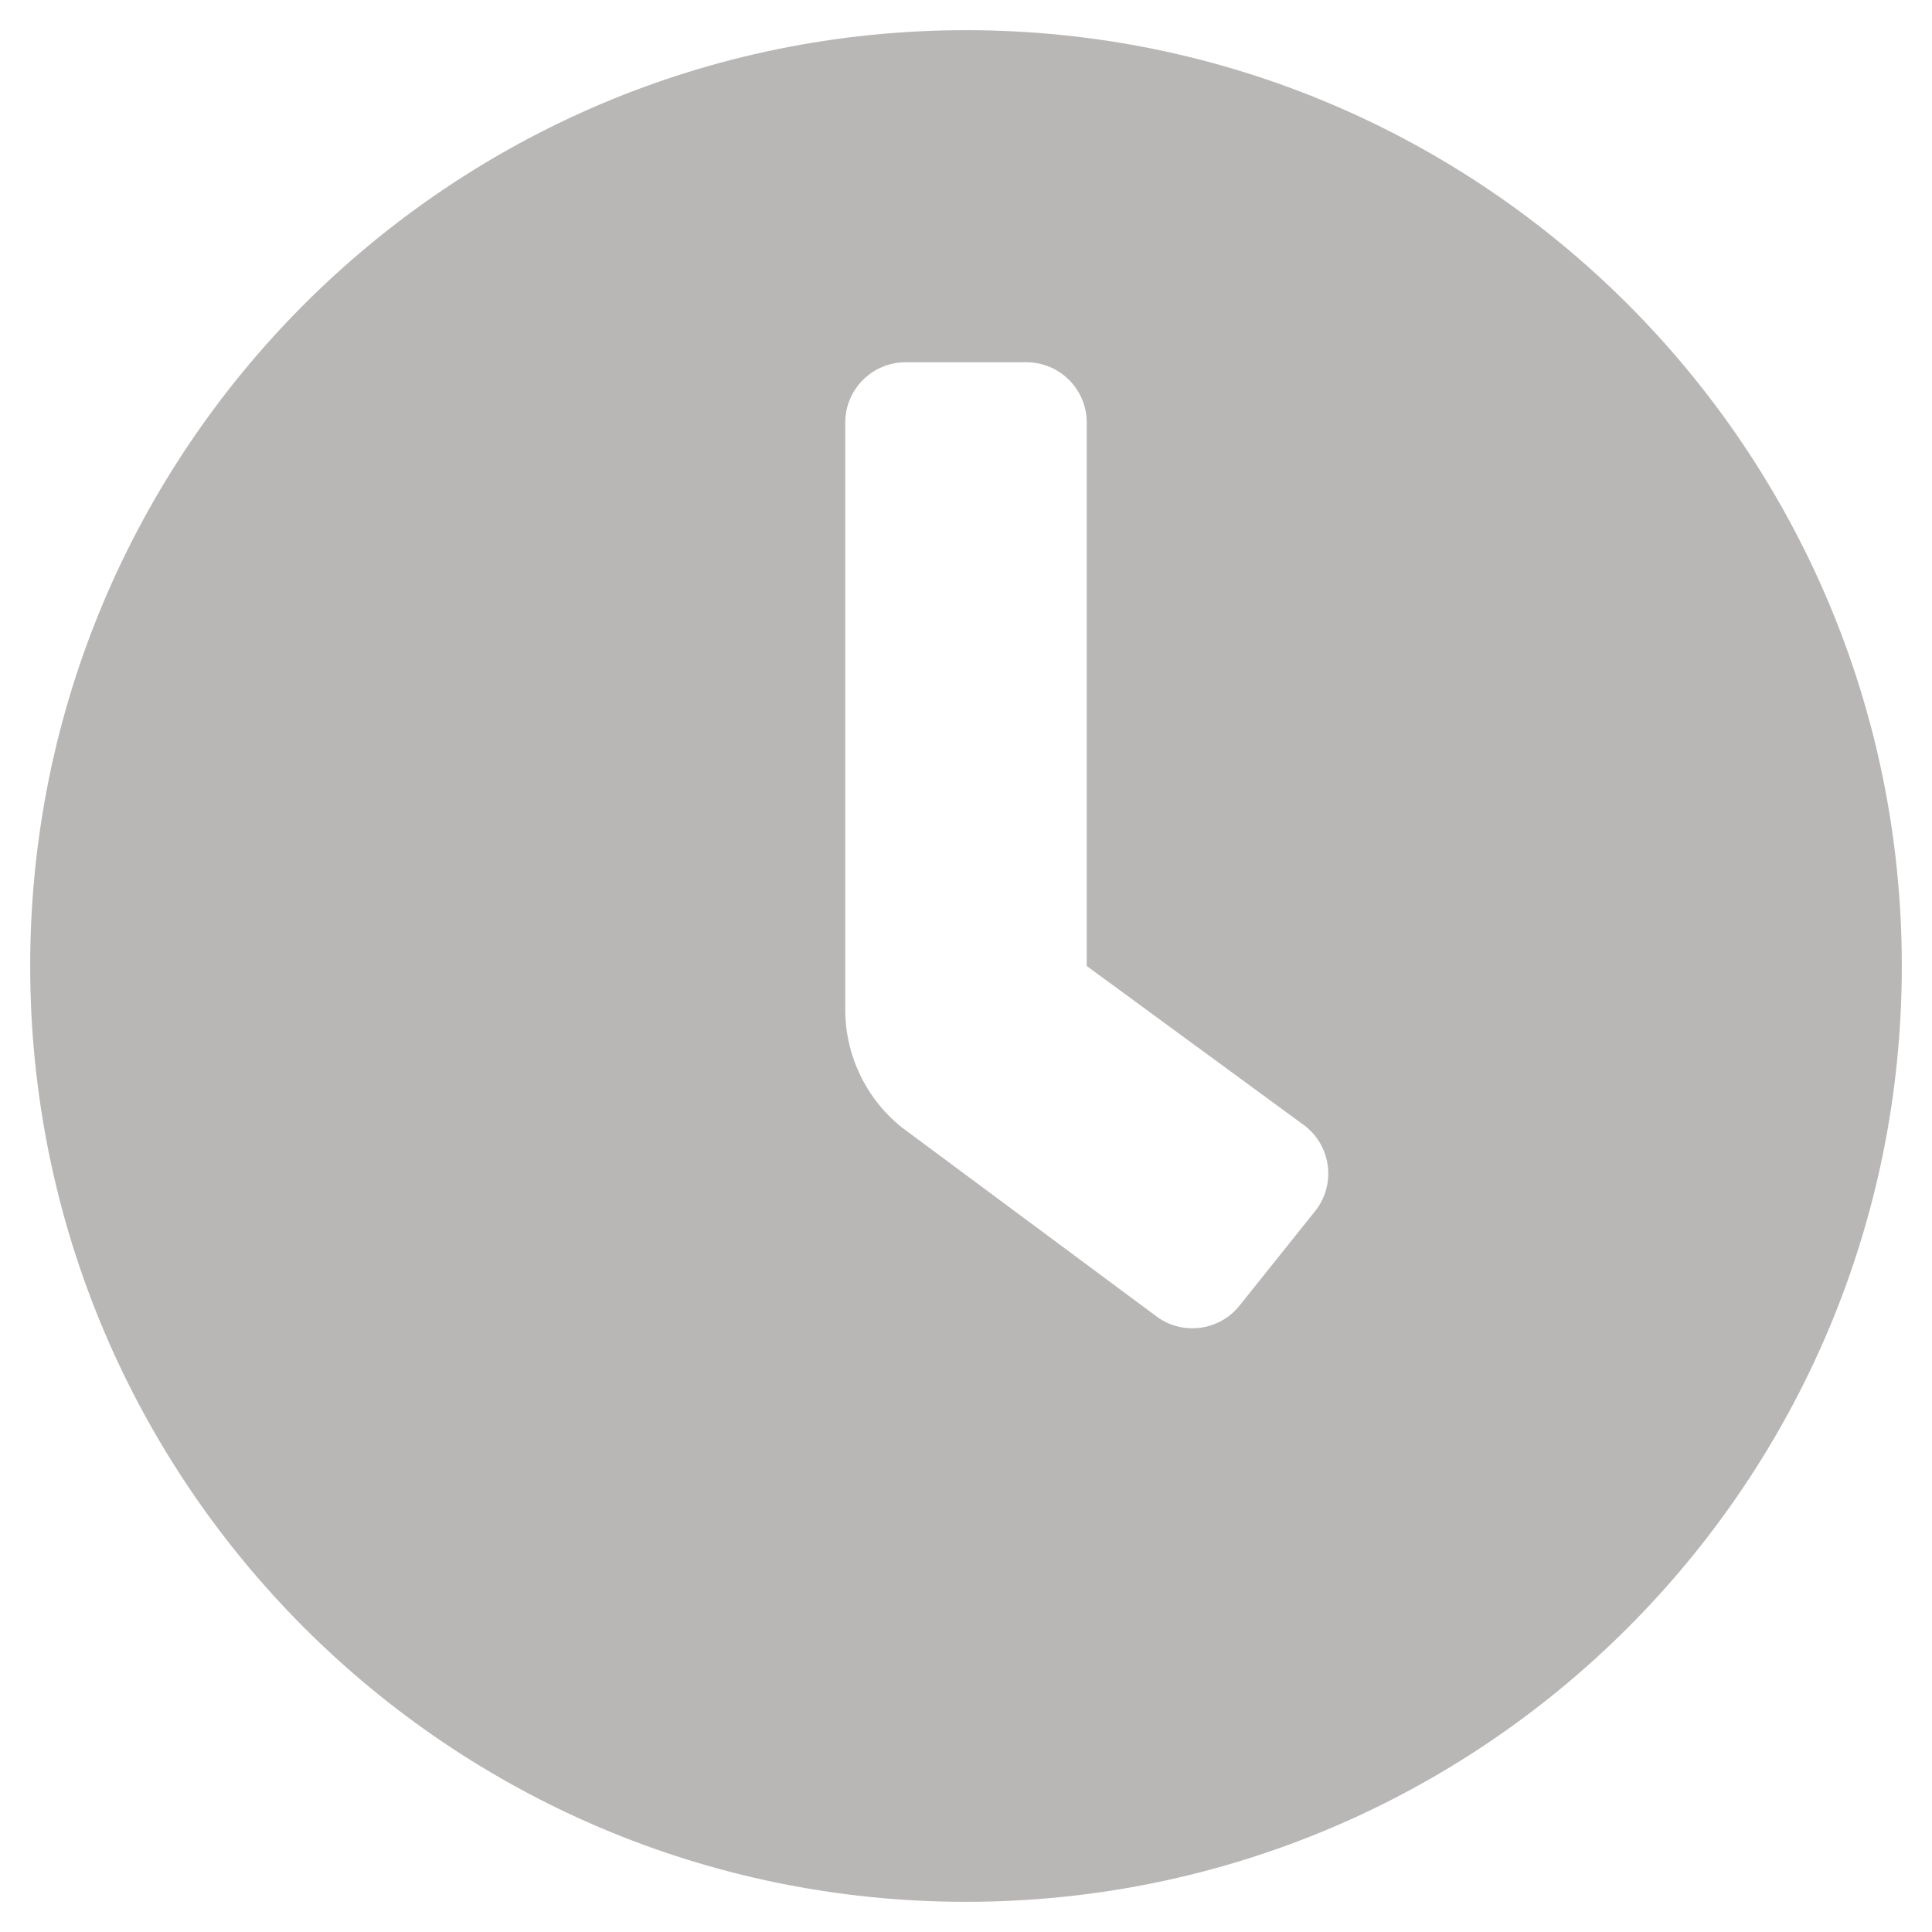
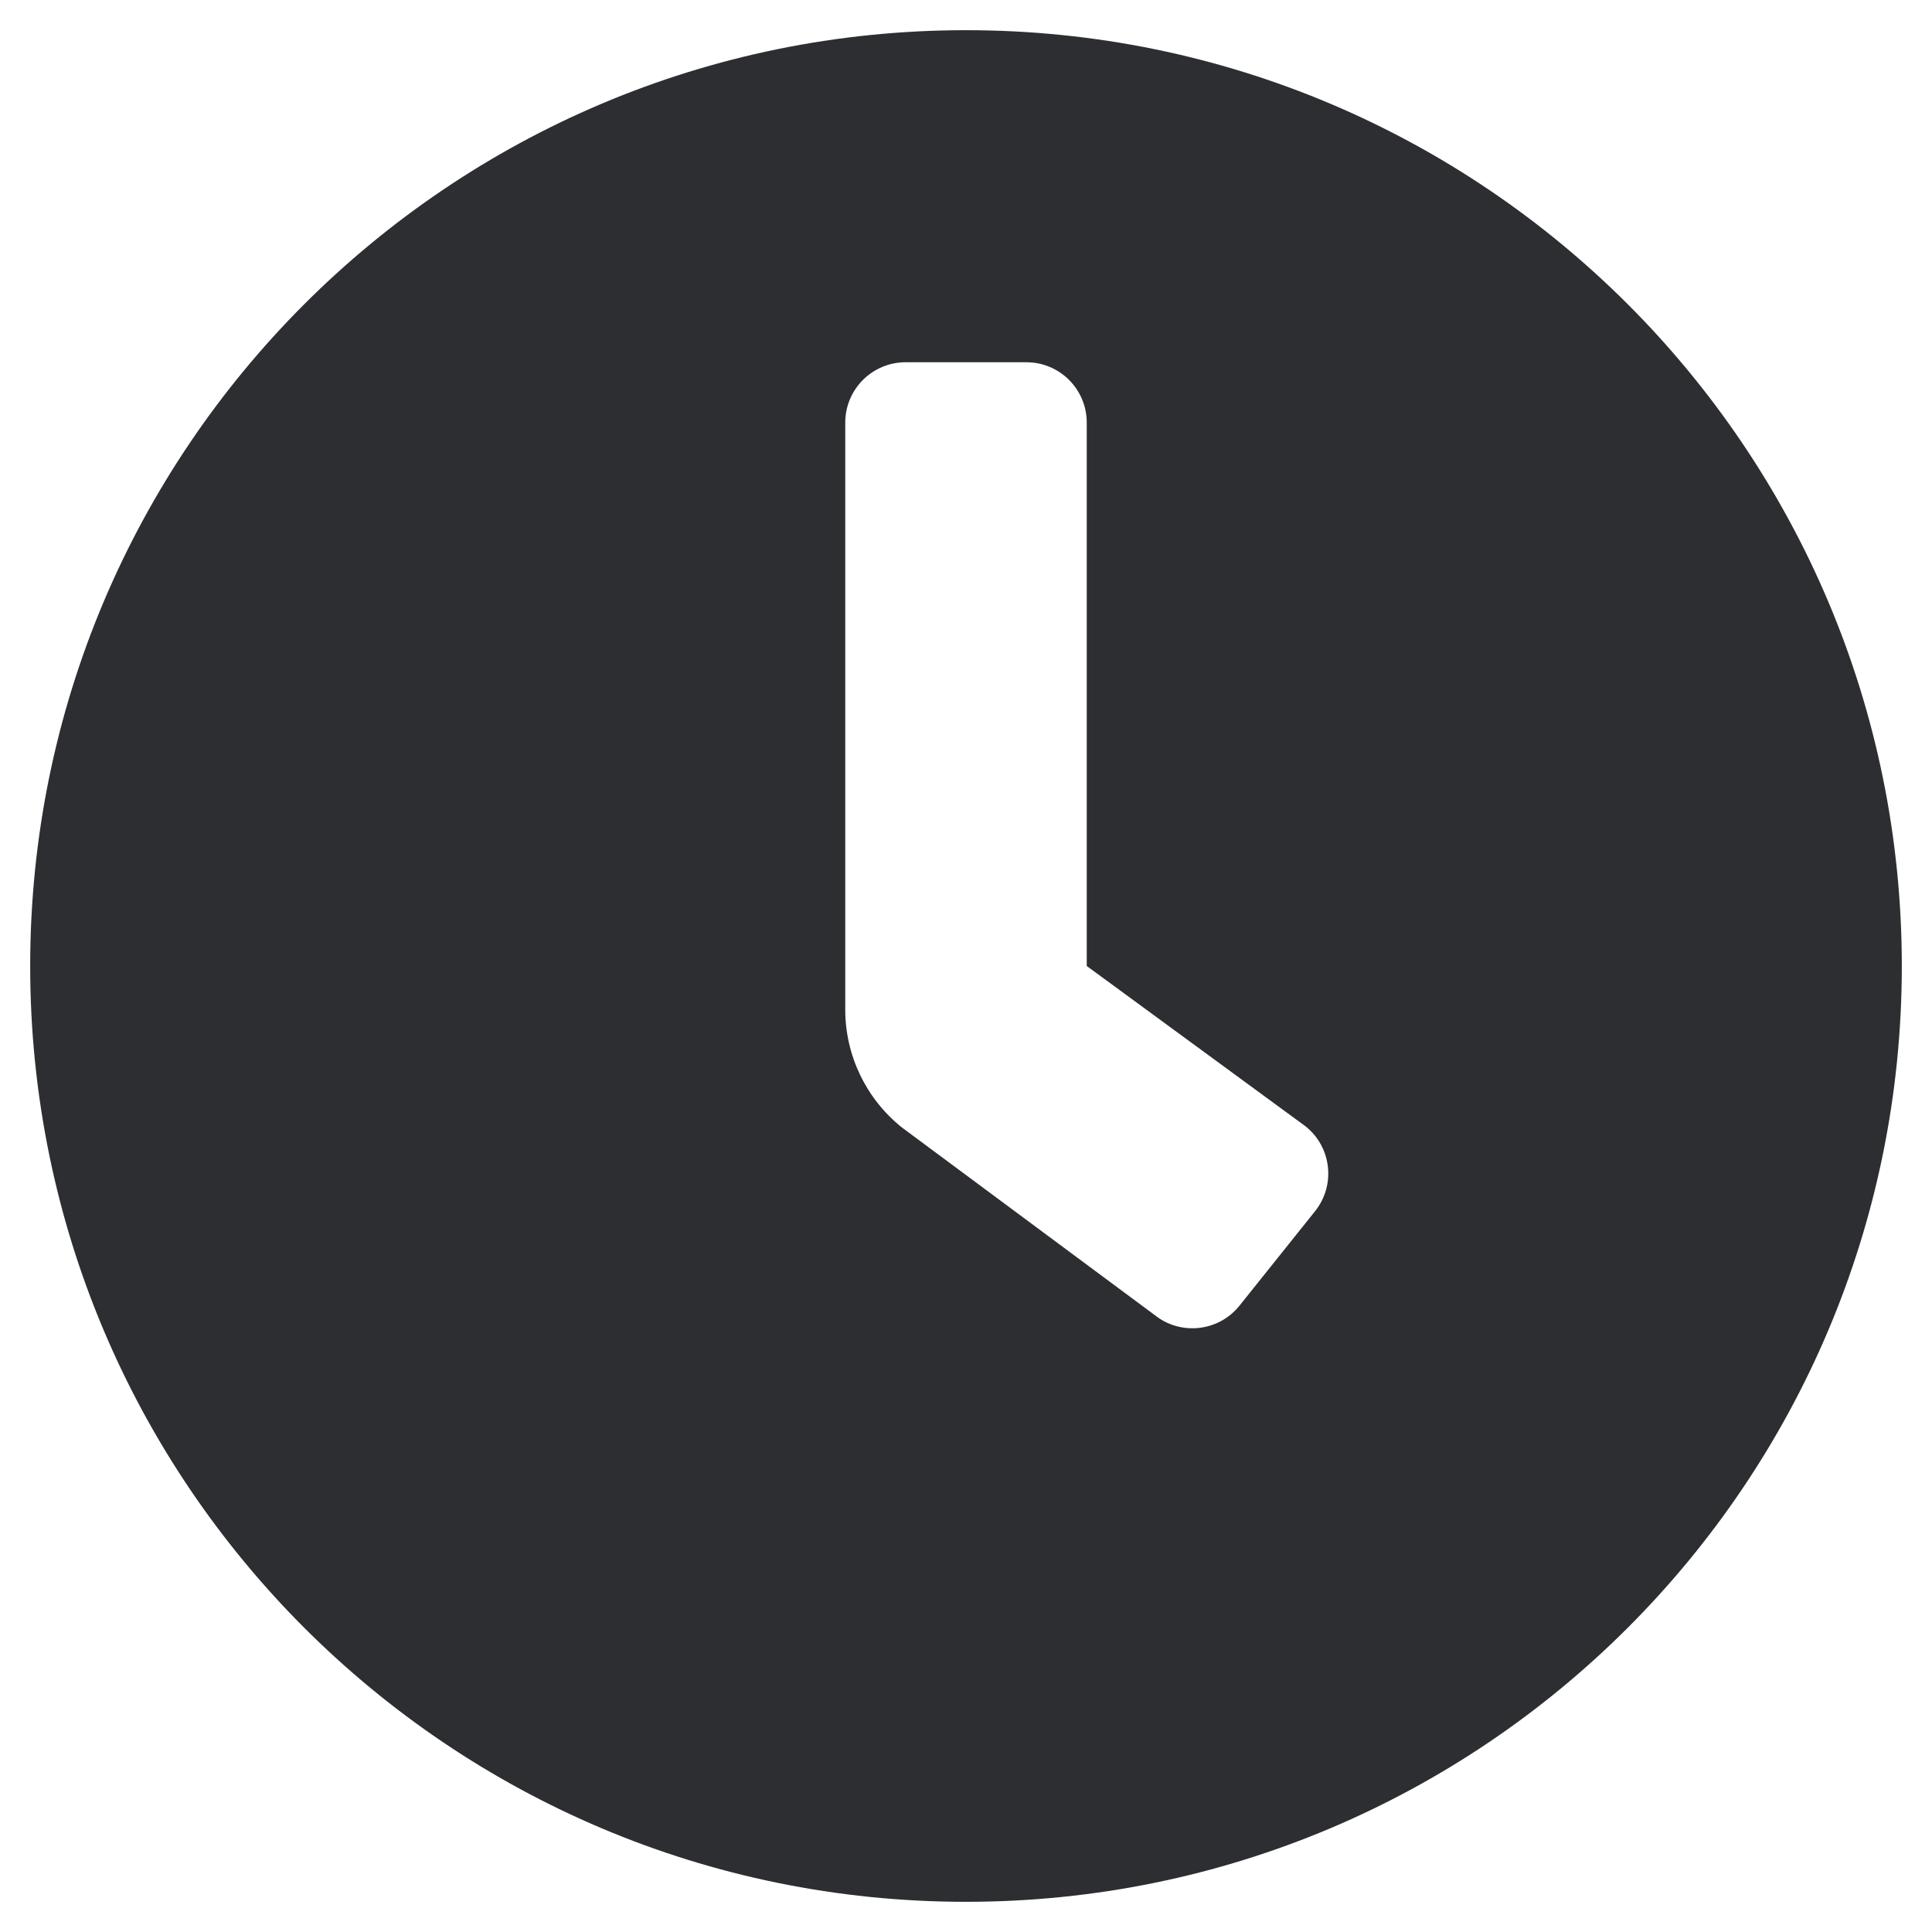
- <svg xmlns="http://www.w3.org/2000/svg" aria-hidden="true" focusable="false" data-prefix="fas" data-icon="clock" class="svg-inline--fa fa-clock fa-w-16" color="rgb(185, 182, 182)" role="img" viewBox="0 0 512 512">
+ <svg xmlns="http://www.w3.org/2000/svg" aria-hidden="true" focusable="false" data-prefix="fas" data-icon="clock" class="svg-inline--fa fa-clock fa-w-16" color="#2d2e31" role="img" viewBox="0 0 512 512">
  <path fill="currentColor" d="M256,8C119,8,8,119,8,256S119,504,256,504,504,393,504,256,393,8,256,8Zm92.49,313h0l-20,25a16,16,0,0,1-22.49,2.5h0l-67-49.72a40,40,0,0,1-15-31.23V112a16,16,0,0,1,16-16h32a16,16,0,0,1,16,16V256l58,42.5A16,16,0,0,1,348.49,321Z" />
</svg>
